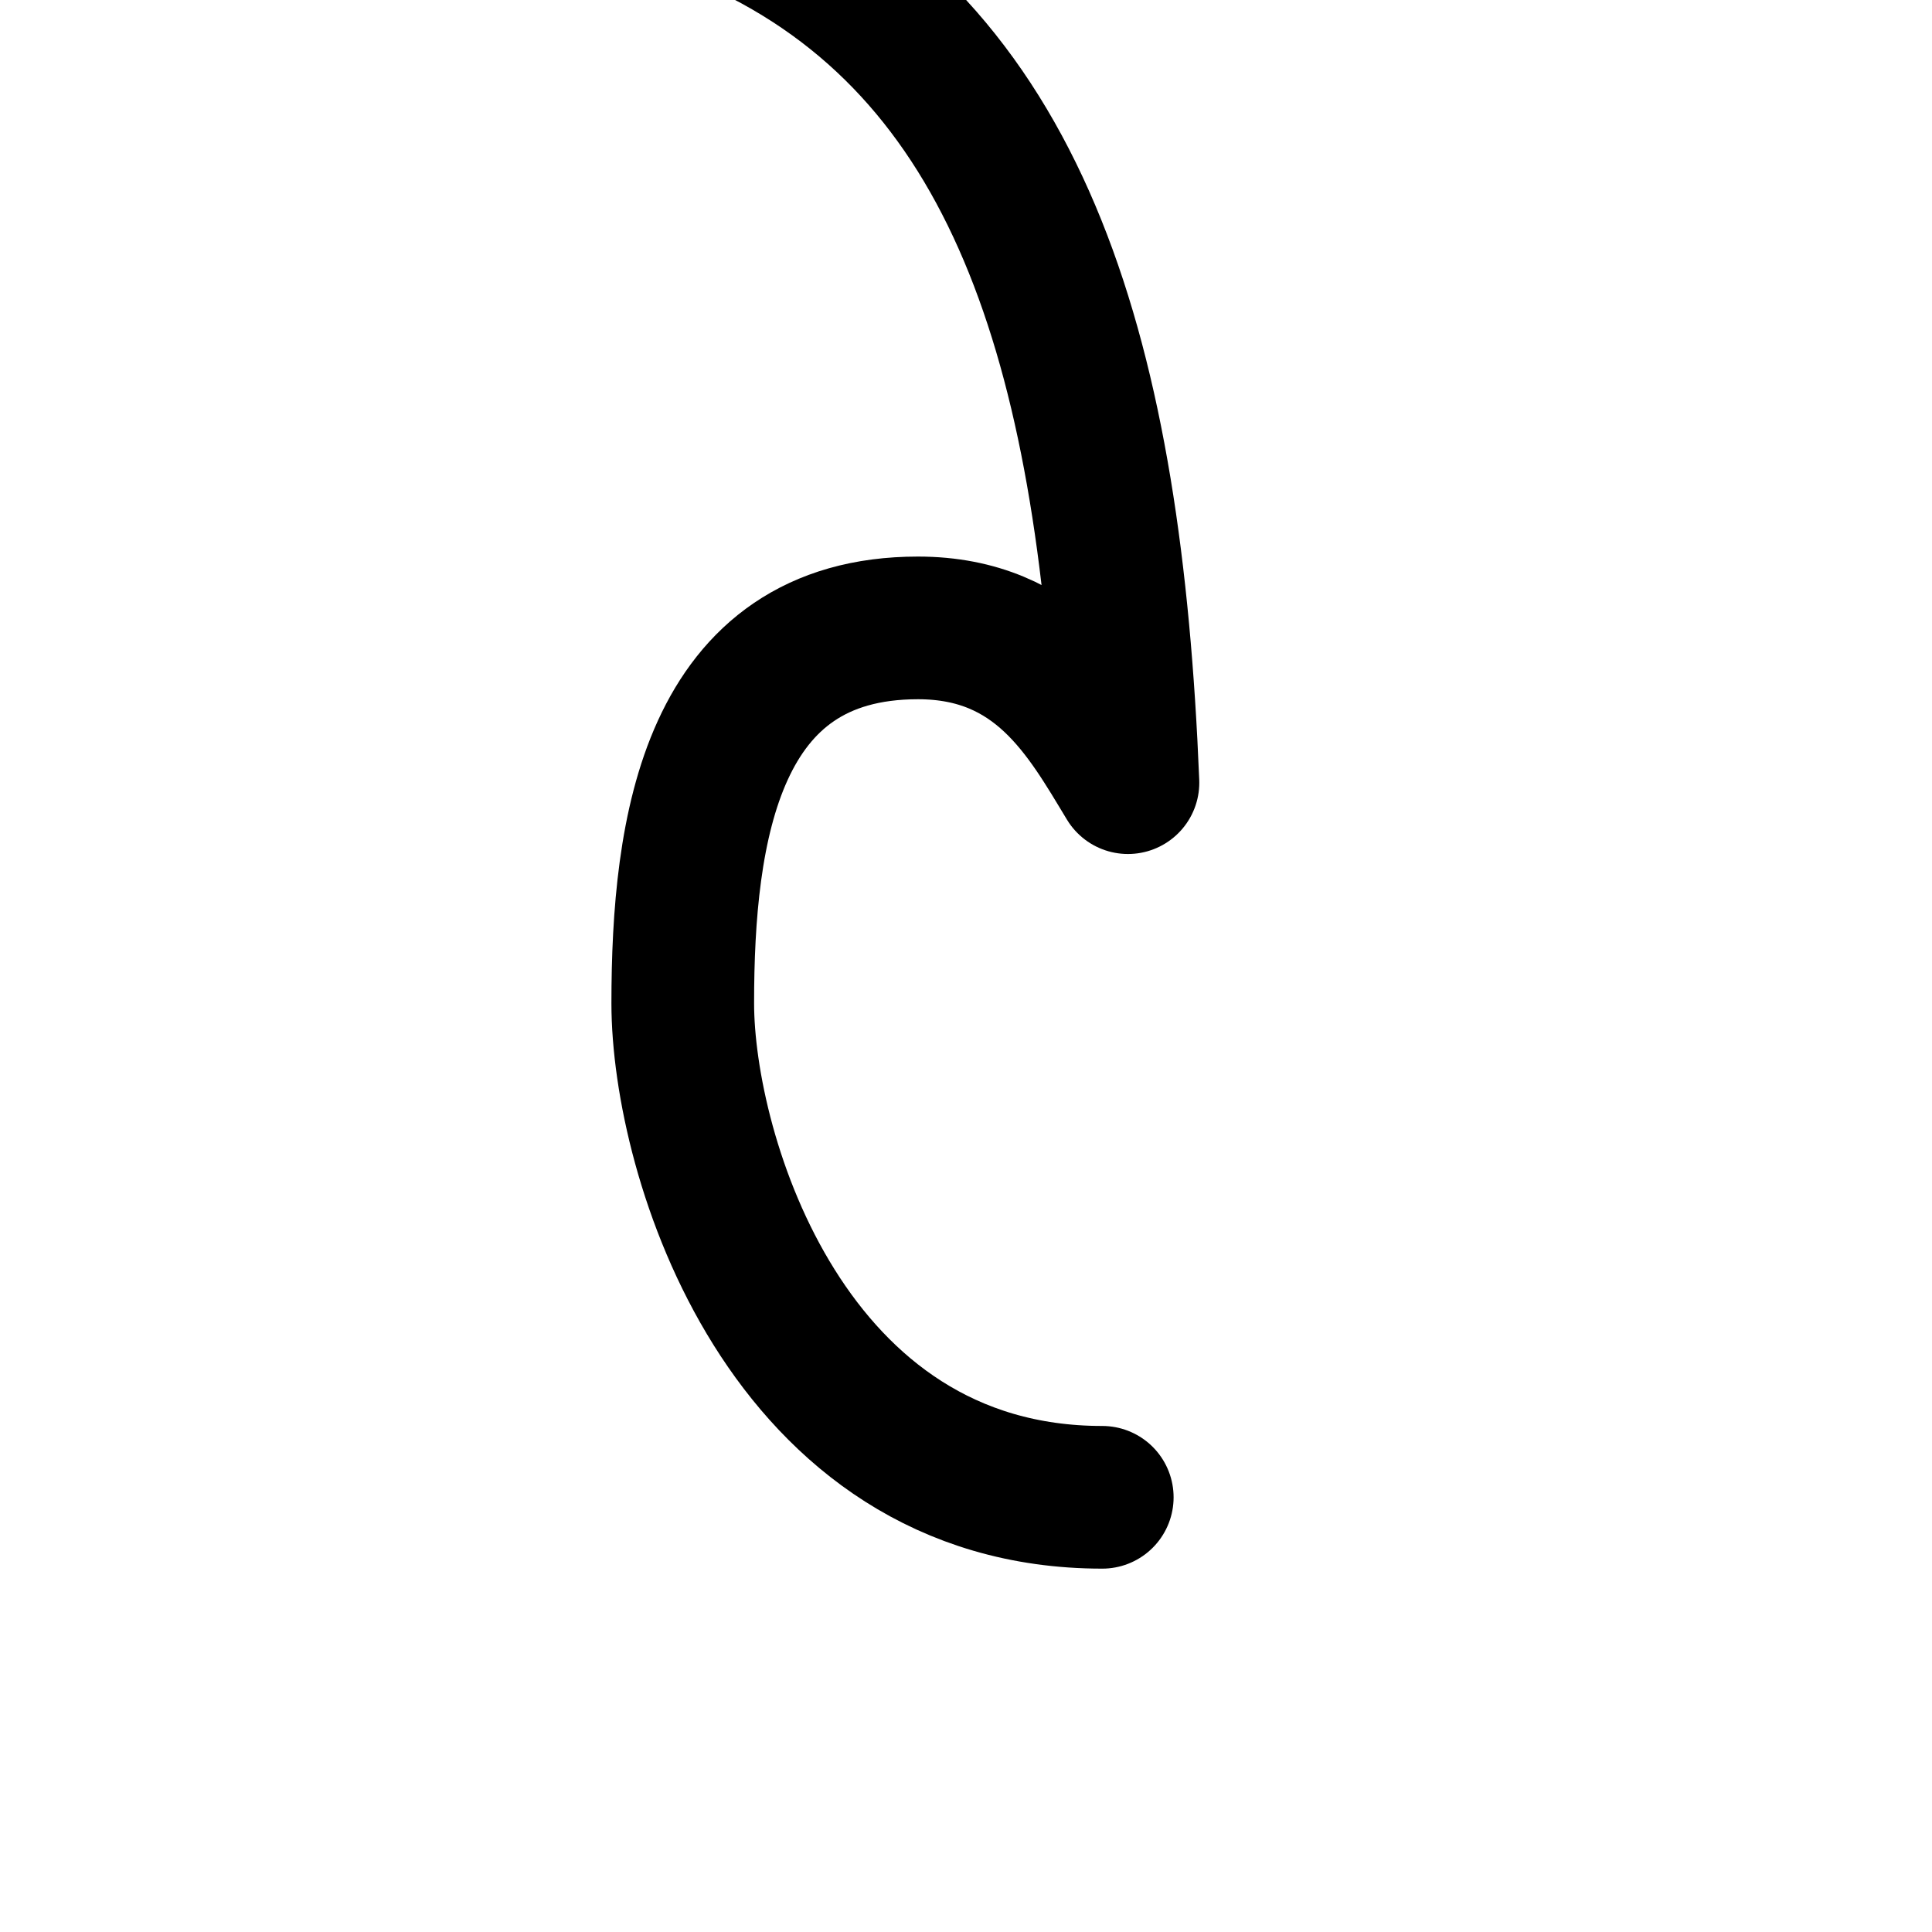
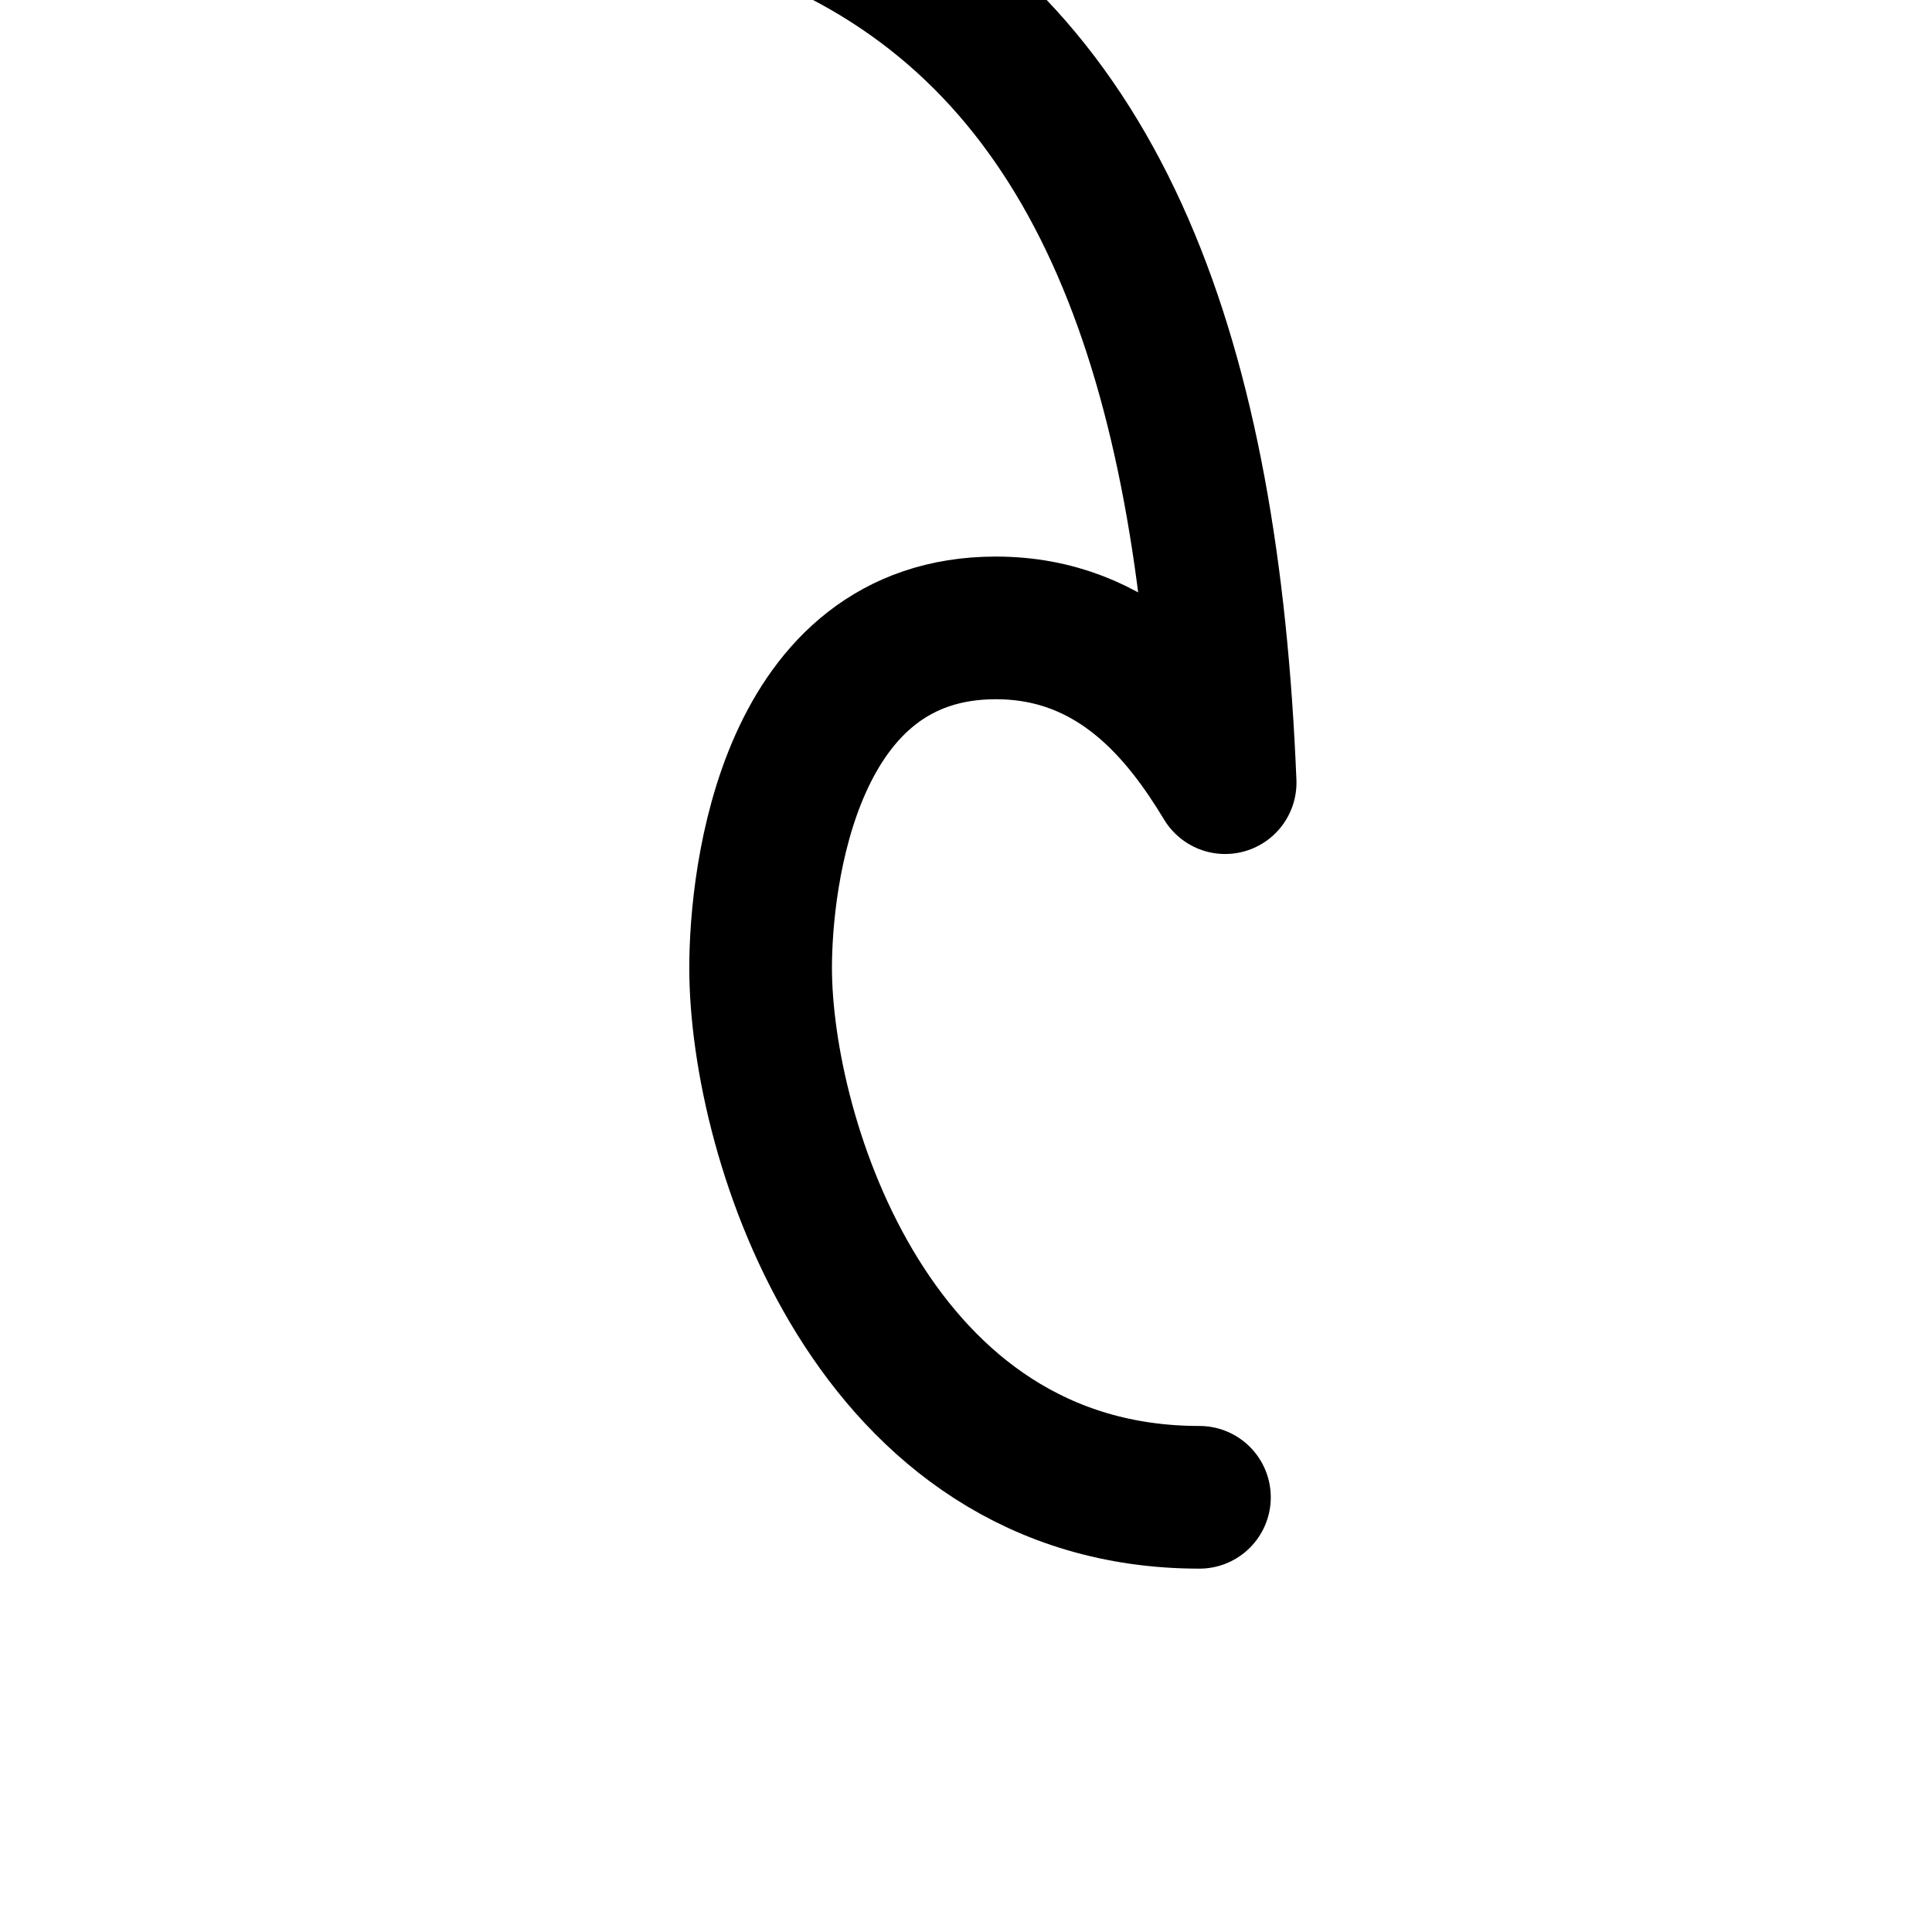
<svg xmlns="http://www.w3.org/2000/svg" version="1.1" viewBox="-10 0 1000 1000" id="svg2" width="1000" height="1000">
  <defs id="defs10" />
  <g id="g4720" transform="matrix(1.0663,0,0,-1.0663,68.33568,1499.684)" style="opacity:0.451" />
  <g transform="matrix(1,0,0,-1,0,1418)" id="g4" />
-   <path style="fill:none;fill-rule:evenodd;stroke:#000000;stroke-width:73.846;stroke-linecap:round;stroke-linejoin:round;stroke-miterlimit:4;stroke-dasharray:none;stroke-opacity:1" d="M 378.574,-37.307 C 519.639,31.122 564.978,186.549 573.828,405.105 552.628,370.059 528.057,325.001 465.133,325.001 c -107.058,0 -121.74,104.125 -121.74,194.322 0,78.536 53.652,255.678 217.137,255.678" id="path4732" />
+   <path style="fill:none;fill-rule:evenodd;stroke:#000000;stroke-width:73.846;stroke-linecap:round;stroke-linejoin:round;stroke-miterlimit:4;stroke-dasharray:none;stroke-opacity:1" d="m 418.875,-37.307 c 141.065,68.429 196.403,223.856 205.254,442.412 -21.2,-35.046 -55.771,-80.104 -118.696,-80.104 -107.058,0 -121.739,128.67 -121.739,175.913 0,88.508 58.282,274.087 227.136,274.087" id="path4732-2" />
</svg>
